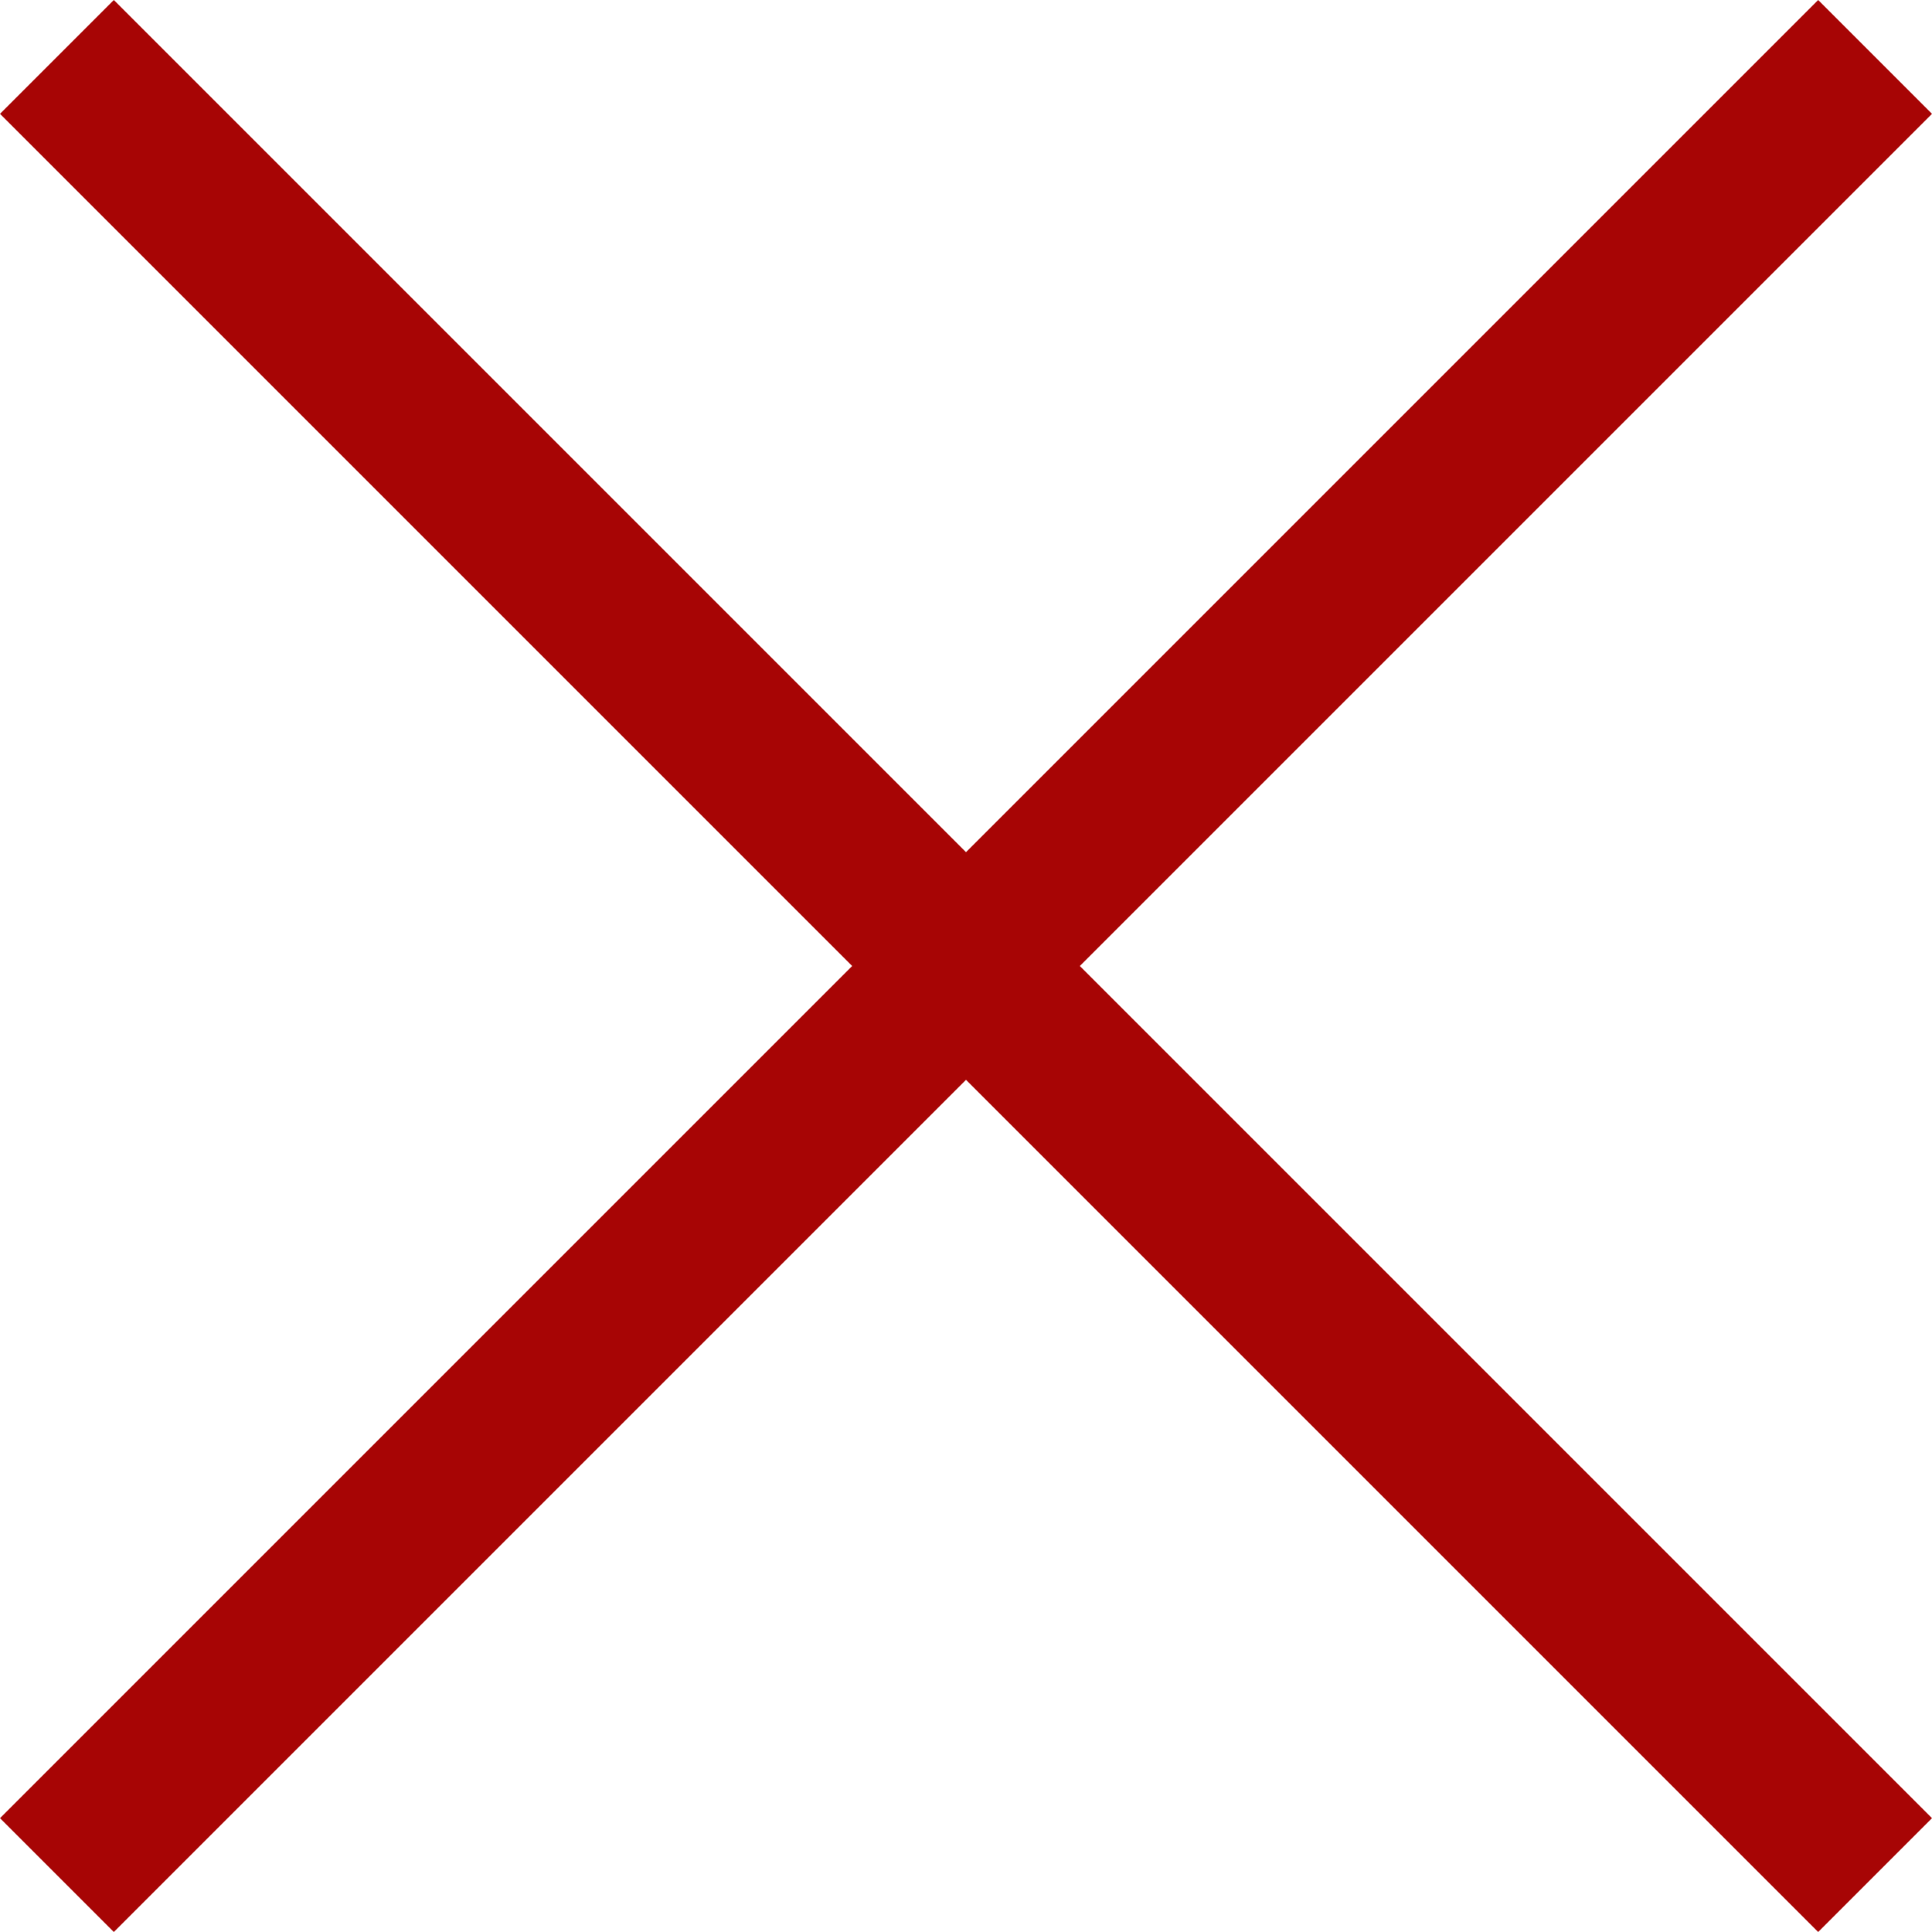
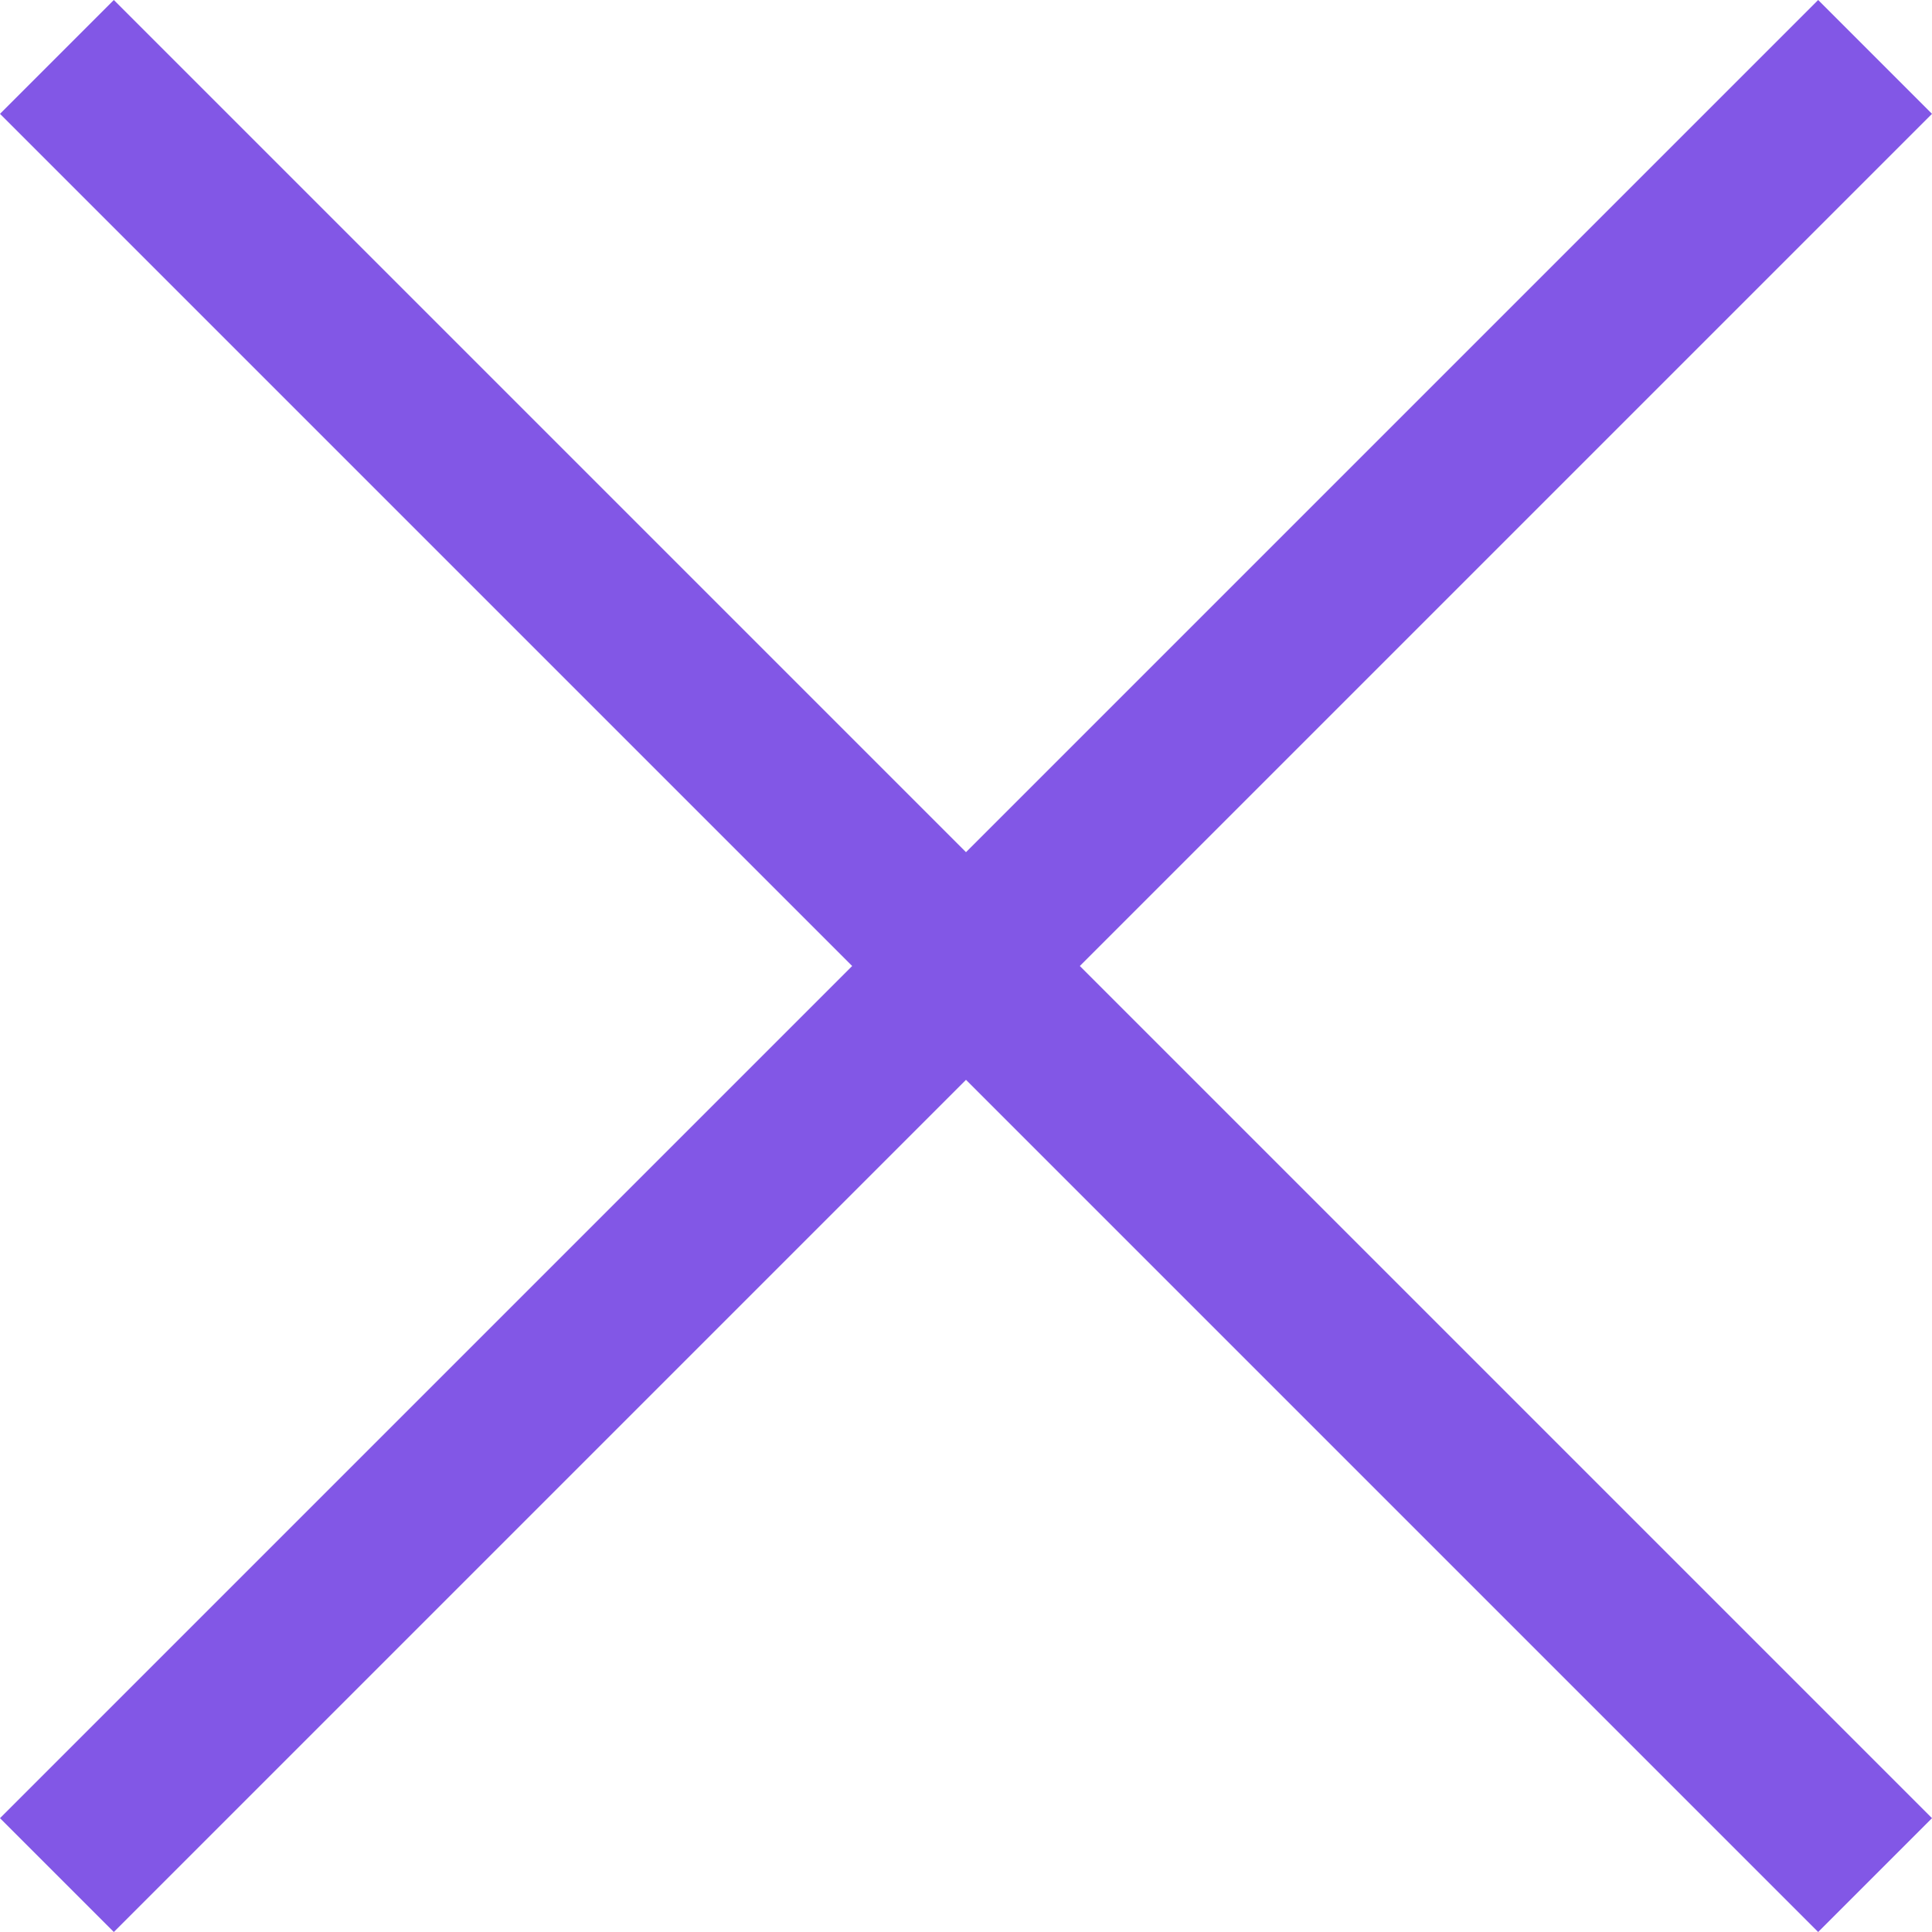
<svg xmlns="http://www.w3.org/2000/svg" width="512" height="512" viewBox="0 0 512 512" fill="none">
-   <path d="M512 30.166L481.834 0L256 225.834L30.166 0L0 30.166L225.834 256L0 481.834L30.166 512L256 286.166L481.834 512L512 481.834L286.166 256L512 30.166Z" fill="#a70505" />
+   <path d="M512 30.166L481.834 0L256 225.834L30.166 0L0 30.166L225.834 256L0 481.834L30.166 512L256 286.166L481.834 512L512 481.834L286.166 256L512 30.166Z" fill="#8257E6" />
</svg>
